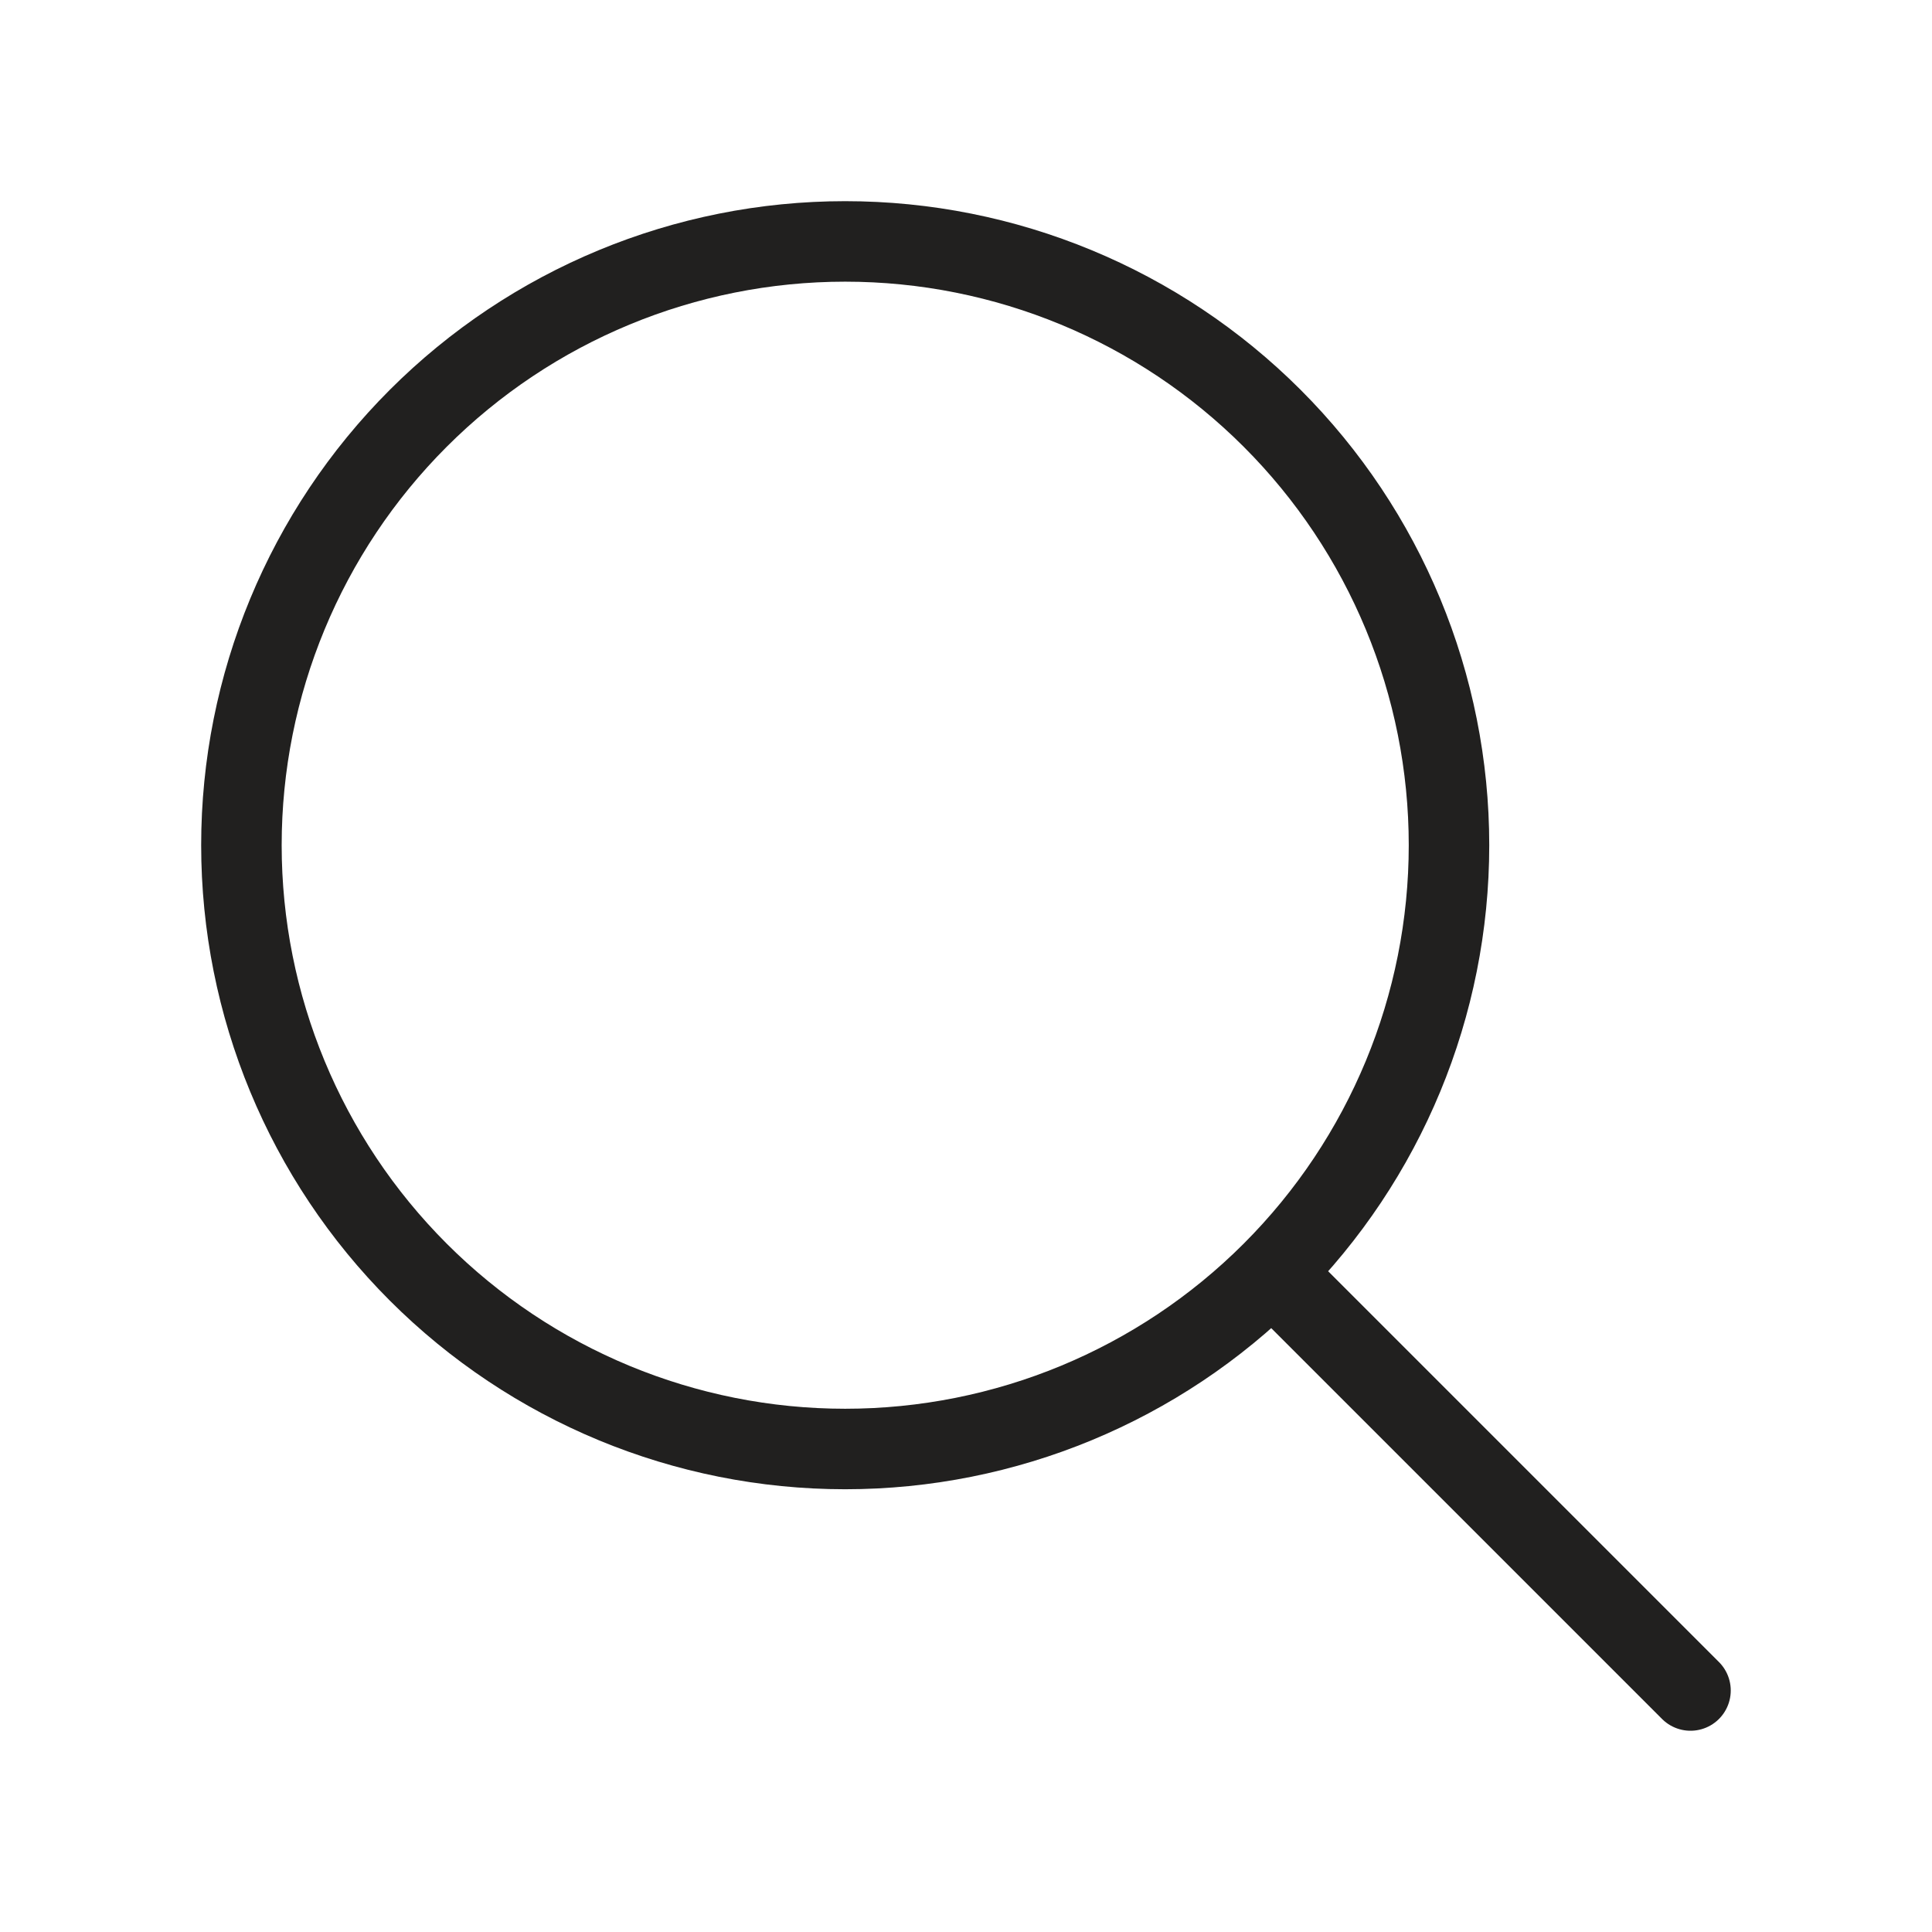
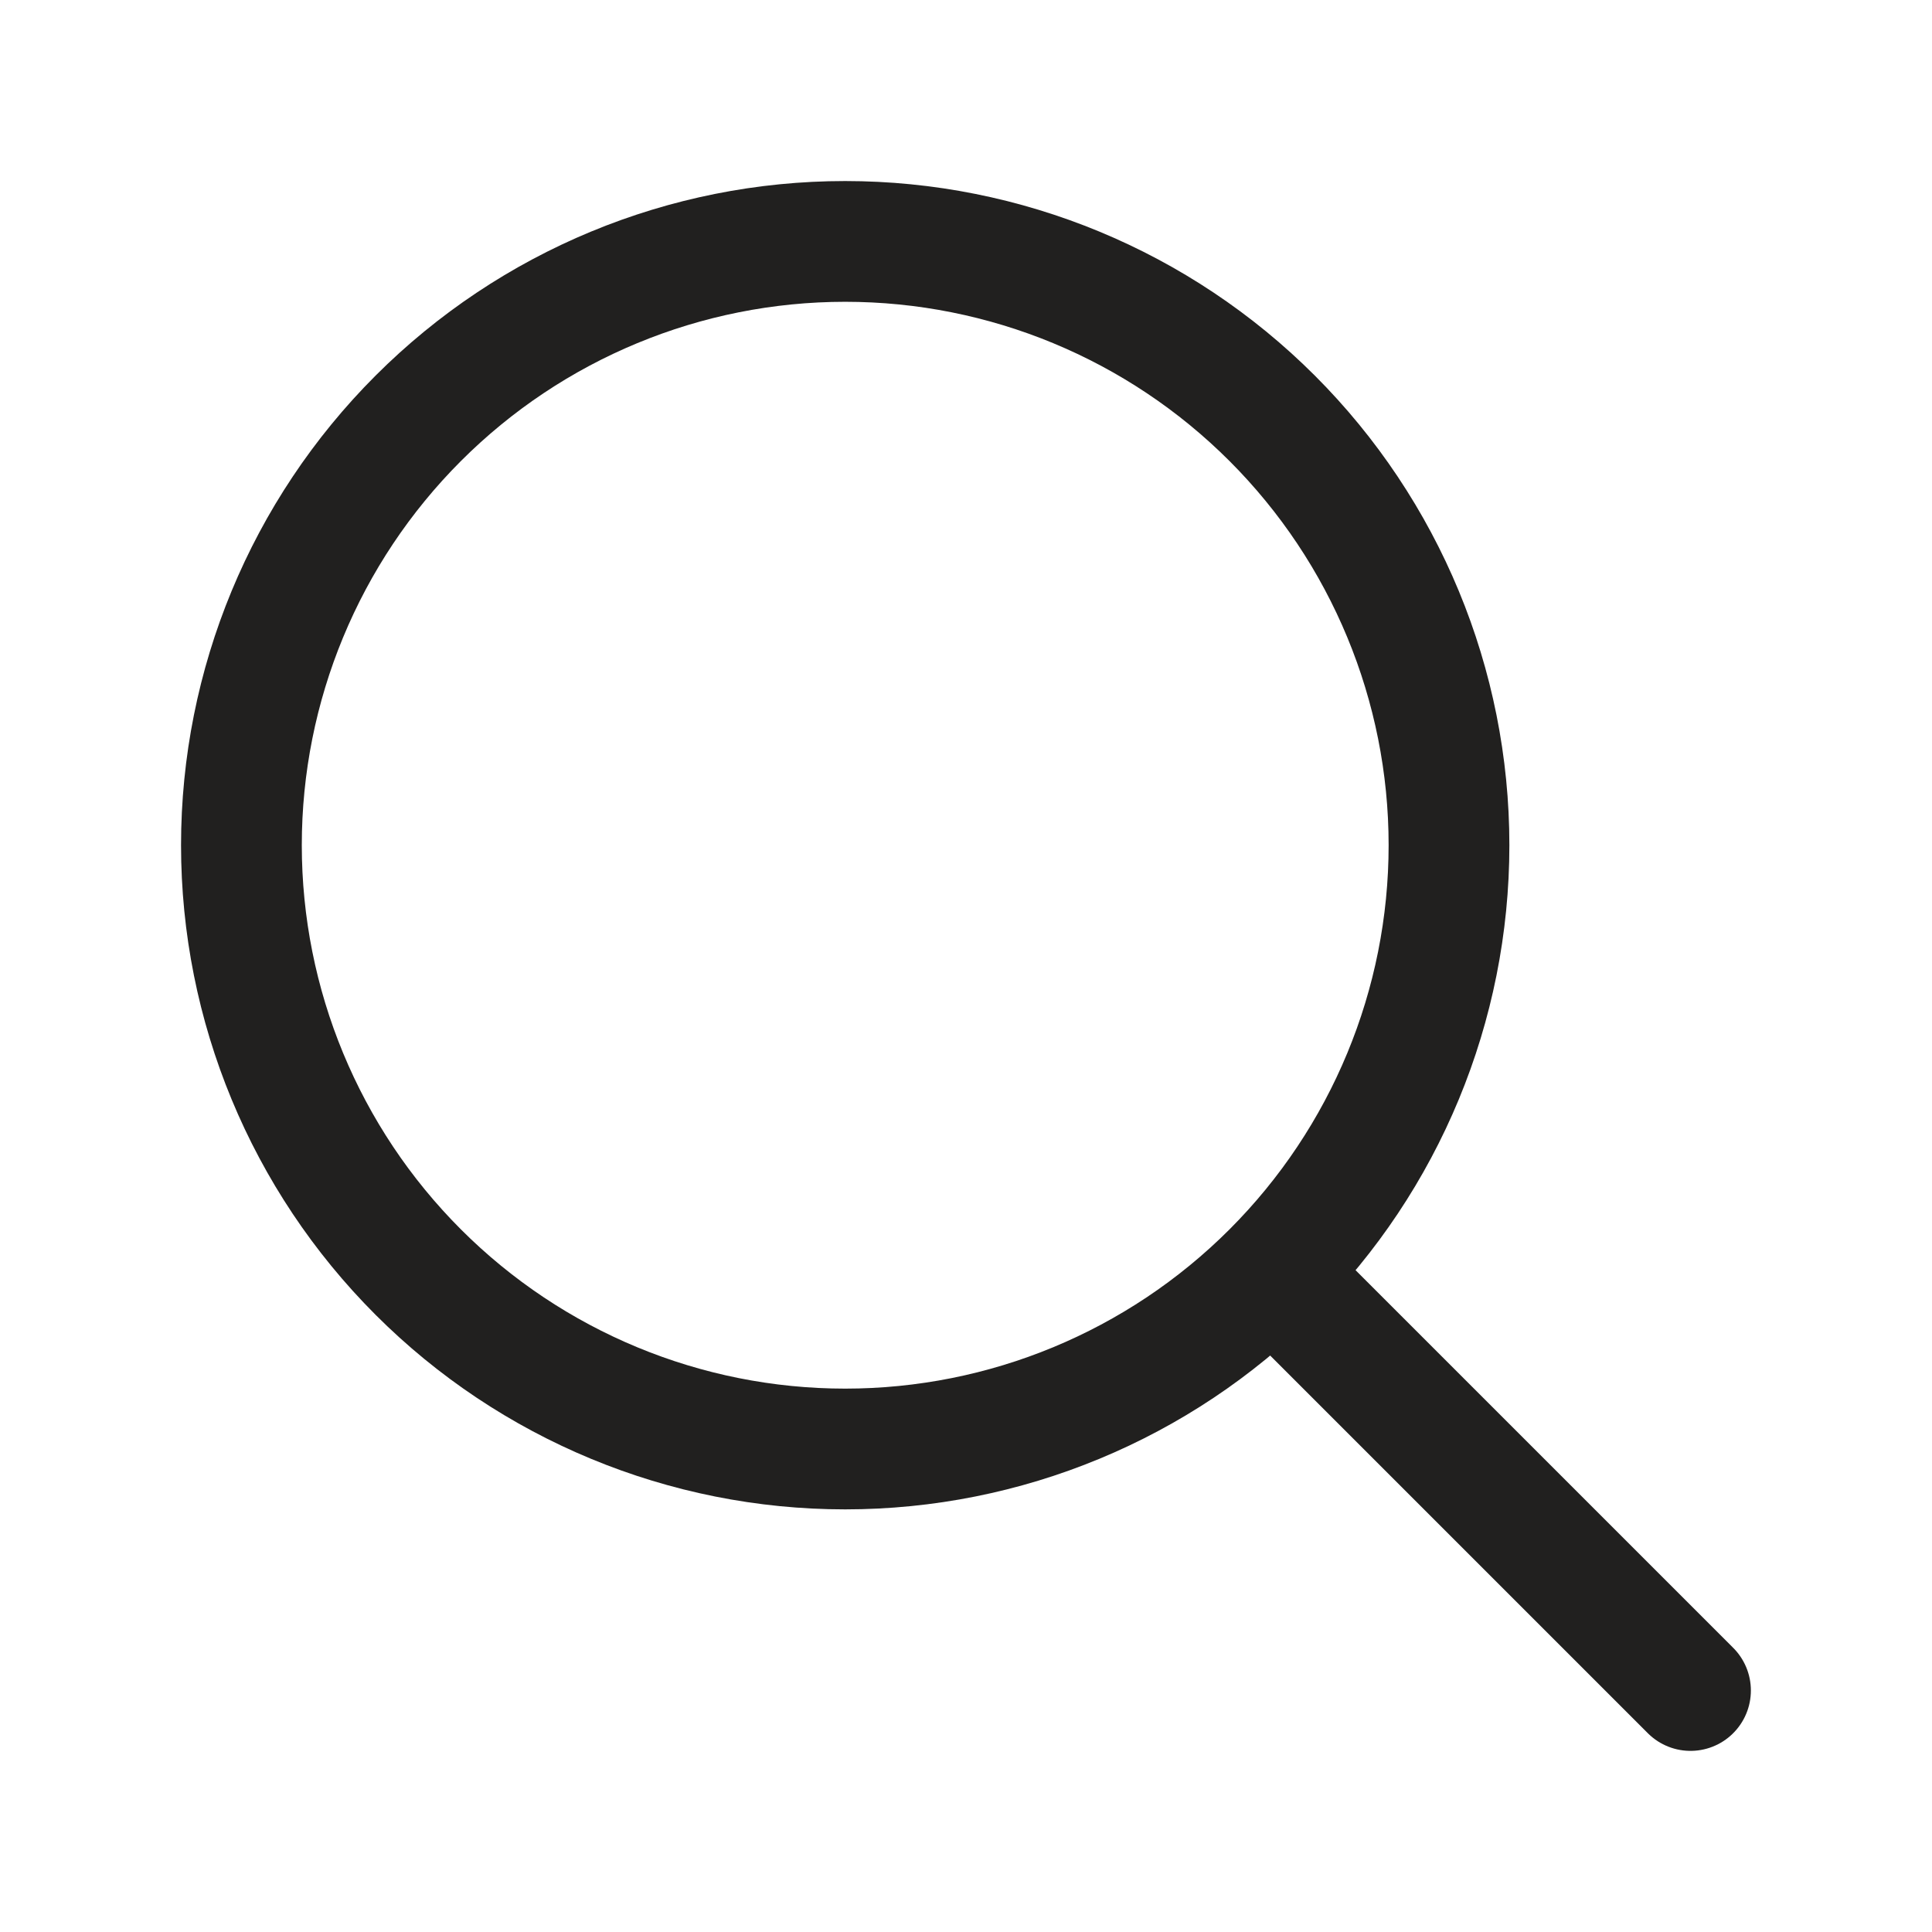
<svg xmlns="http://www.w3.org/2000/svg" width="24" height="24" viewBox="0 0 24 24" fill="none">
-   <path d="M21 21L15.803 15.803M15.803 15.803C17.21 14.396 18 12.489 18 10.499C18 8.51 17.21 6.603 15.803 5.196C14.396 3.789 12.489 2.999 10.499 2.999C8.51 2.999 6.603 3.789 5.196 5.196C3.789 6.603 2.999 8.51 2.999 10.499C2.999 12.489 3.789 14.396 5.196 15.803C6.603 17.21 8.51 18 10.499 18C12.489 18 14.396 17.21 15.803 15.803Z" stroke="#21201F" stroke-width="1" stroke-linecap="round" stroke-linejoin="round" />
+   <path d="M21 21L15.803 15.803M15.803 15.803C17.21 14.396 18 12.489 18 10.499C18 8.51 17.21 6.603 15.803 5.196C14.396 3.789 12.489 2.999 10.499 2.999C8.51 2.999 6.603 3.789 5.196 5.196C3.789 6.603 2.999 8.51 2.999 10.499C2.999 12.489 3.789 14.396 5.196 15.803C6.603 17.21 8.51 18 10.499 18C12.489 18 14.396 17.21 15.803 15.803Z" stroke="#21201F" stroke-width="1.5" stroke-linecap="round" stroke-linejoin="round" />
</svg>
